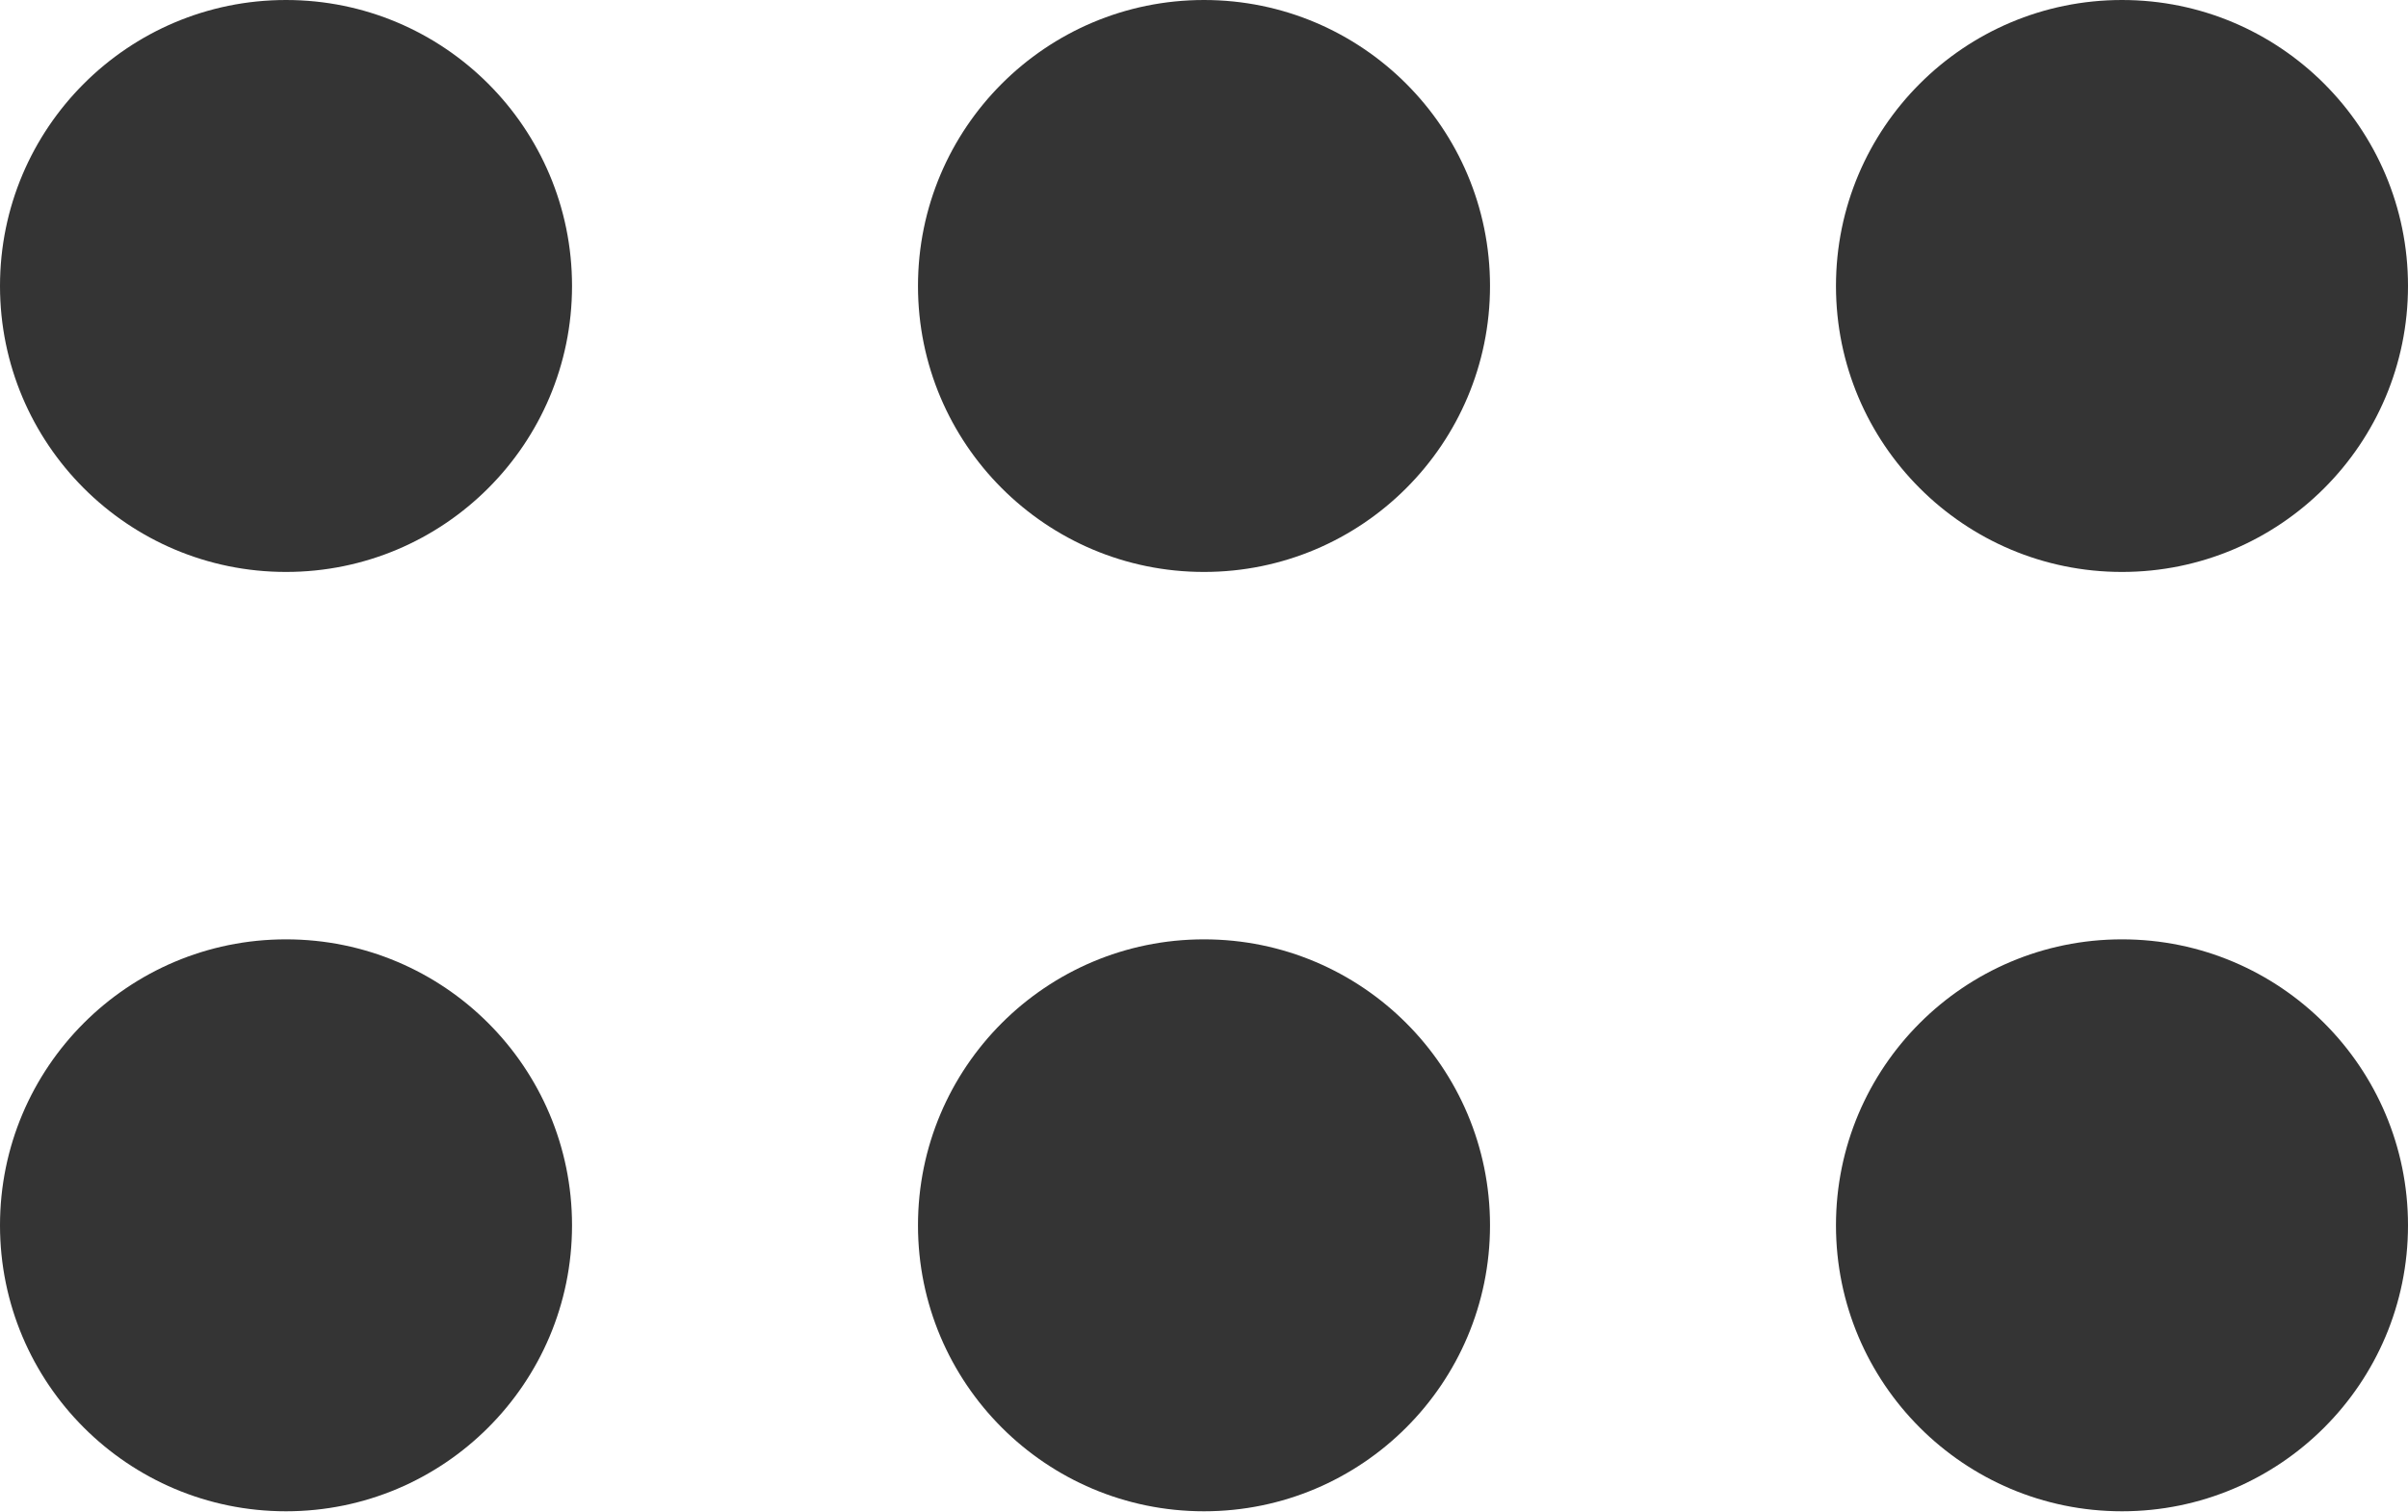
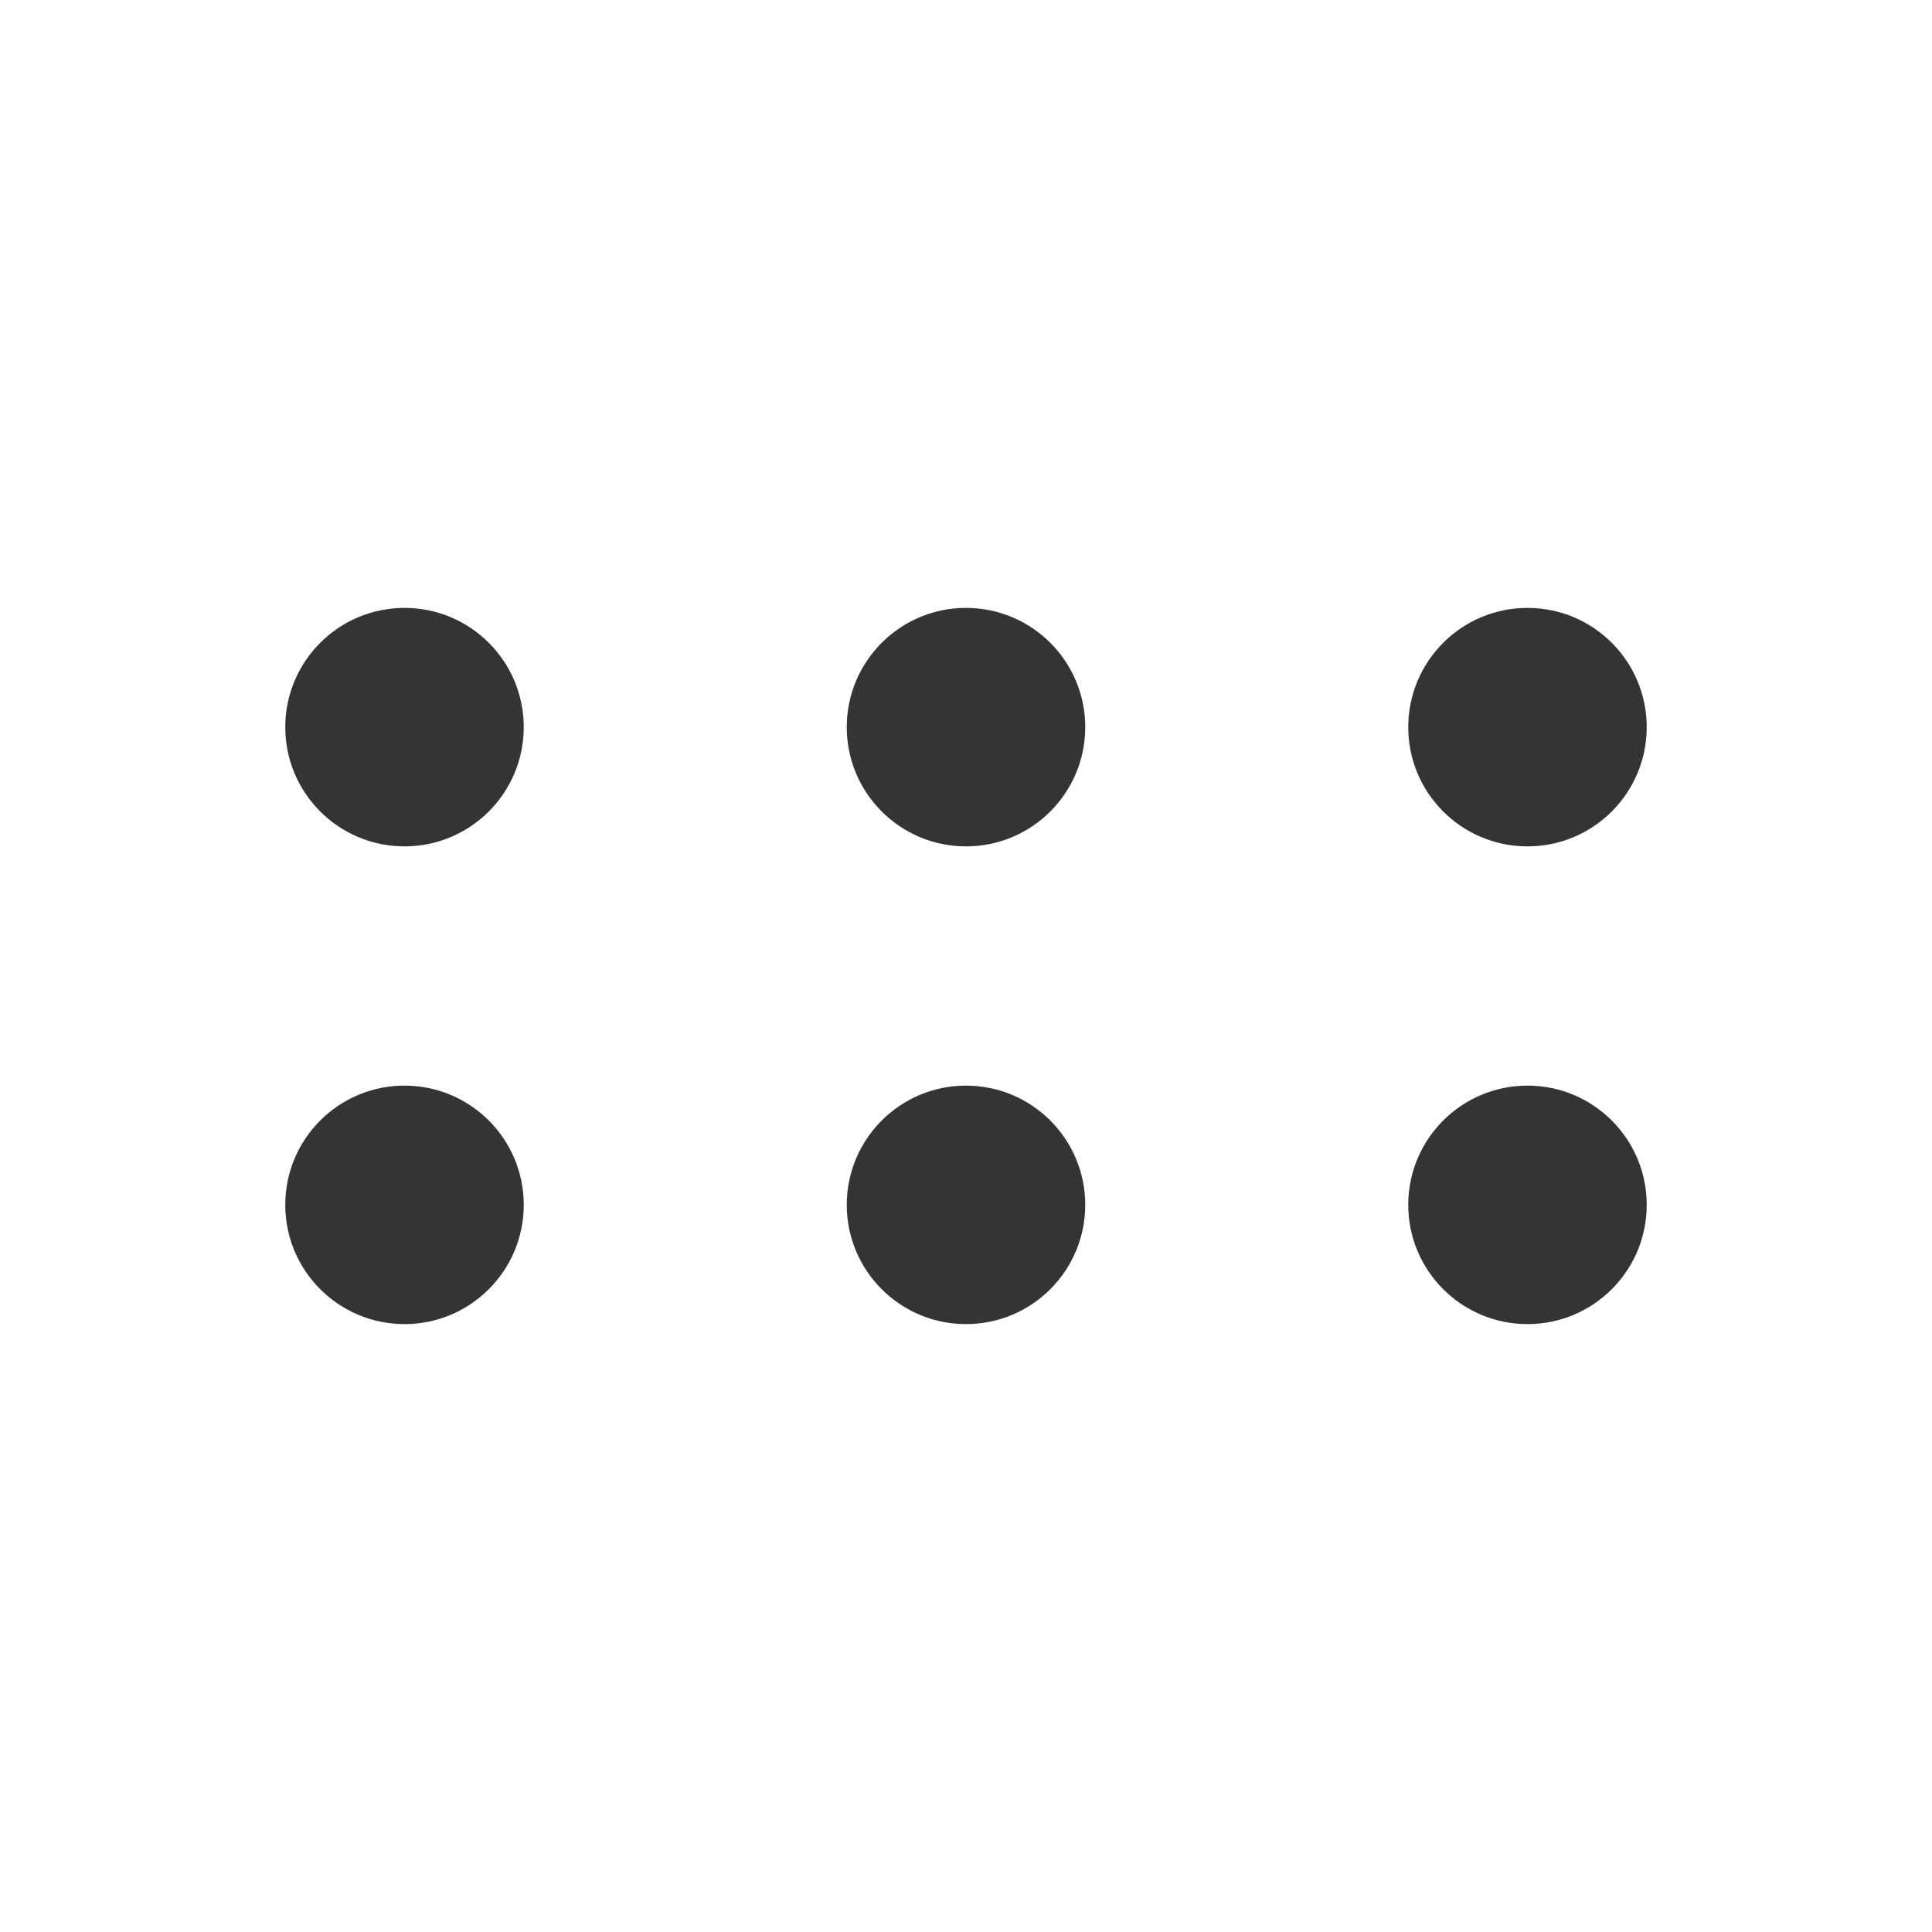
- <svg xmlns="http://www.w3.org/2000/svg" id="katman_2" data-name="katman 2" viewBox="0 0 392.08 246.11" version="1.1">
-   <defs id="defs4">
-     <style id="style2">
-       .cls-1 {
-         fill: #343434;
-         stroke-width: 0px;
-       }
-     </style>
-   </defs>
-   <g id="katman_1" data-name="katman 1">
-     <g id="g18">
-       <circle class="cls-1" cx="46.57" cy="46.57" r="46.57" id="circle6" />
-       <circle class="cls-1" cx="196.04" cy="46.57" r="46.57" id="circle8" />
-       <circle class="cls-1" cx="345.51" cy="46.57" r="46.57" id="circle10" />
-       <circle class="cls-1" cx="46.57" cy="199.54" r="46.57" id="circle12" />
-       <circle class="cls-1" cx="196.04" cy="199.54" r="46.57" id="circle14" />
-       <circle class="cls-1" cx="345.51" cy="199.54" r="46.57" id="circle16" />
-     </g>
-   </g>
+ <svg xmlns="http://www.w3.org/2000/svg" version="1.0" id="katman_2_00000042009411080260898140000000770087489828344742_" x="0px" y="0px" viewBox="0 0 512 512" style="enable-background:new 0 0 512 512;" xml:space="preserve">
+   <style type="text/css">
+ 	.st0{fill:#343434;}
+ </style>
+   <circle class="st0" cx="107.2" cy="192.7" r="31.6" />
+   <circle class="st0" cx="256" cy="192.7" r="31.6" />
+   <circle class="st0" cx="404.8" cy="192.7" r="31.6" />
+   <circle class="st0" cx="107.2" cy="319.3" r="31.6" />
+   <circle class="st0" cx="256" cy="319.3" r="31.6" />
+   <circle class="st0" cx="404.8" cy="319.3" r="31.6" />
</svg>
